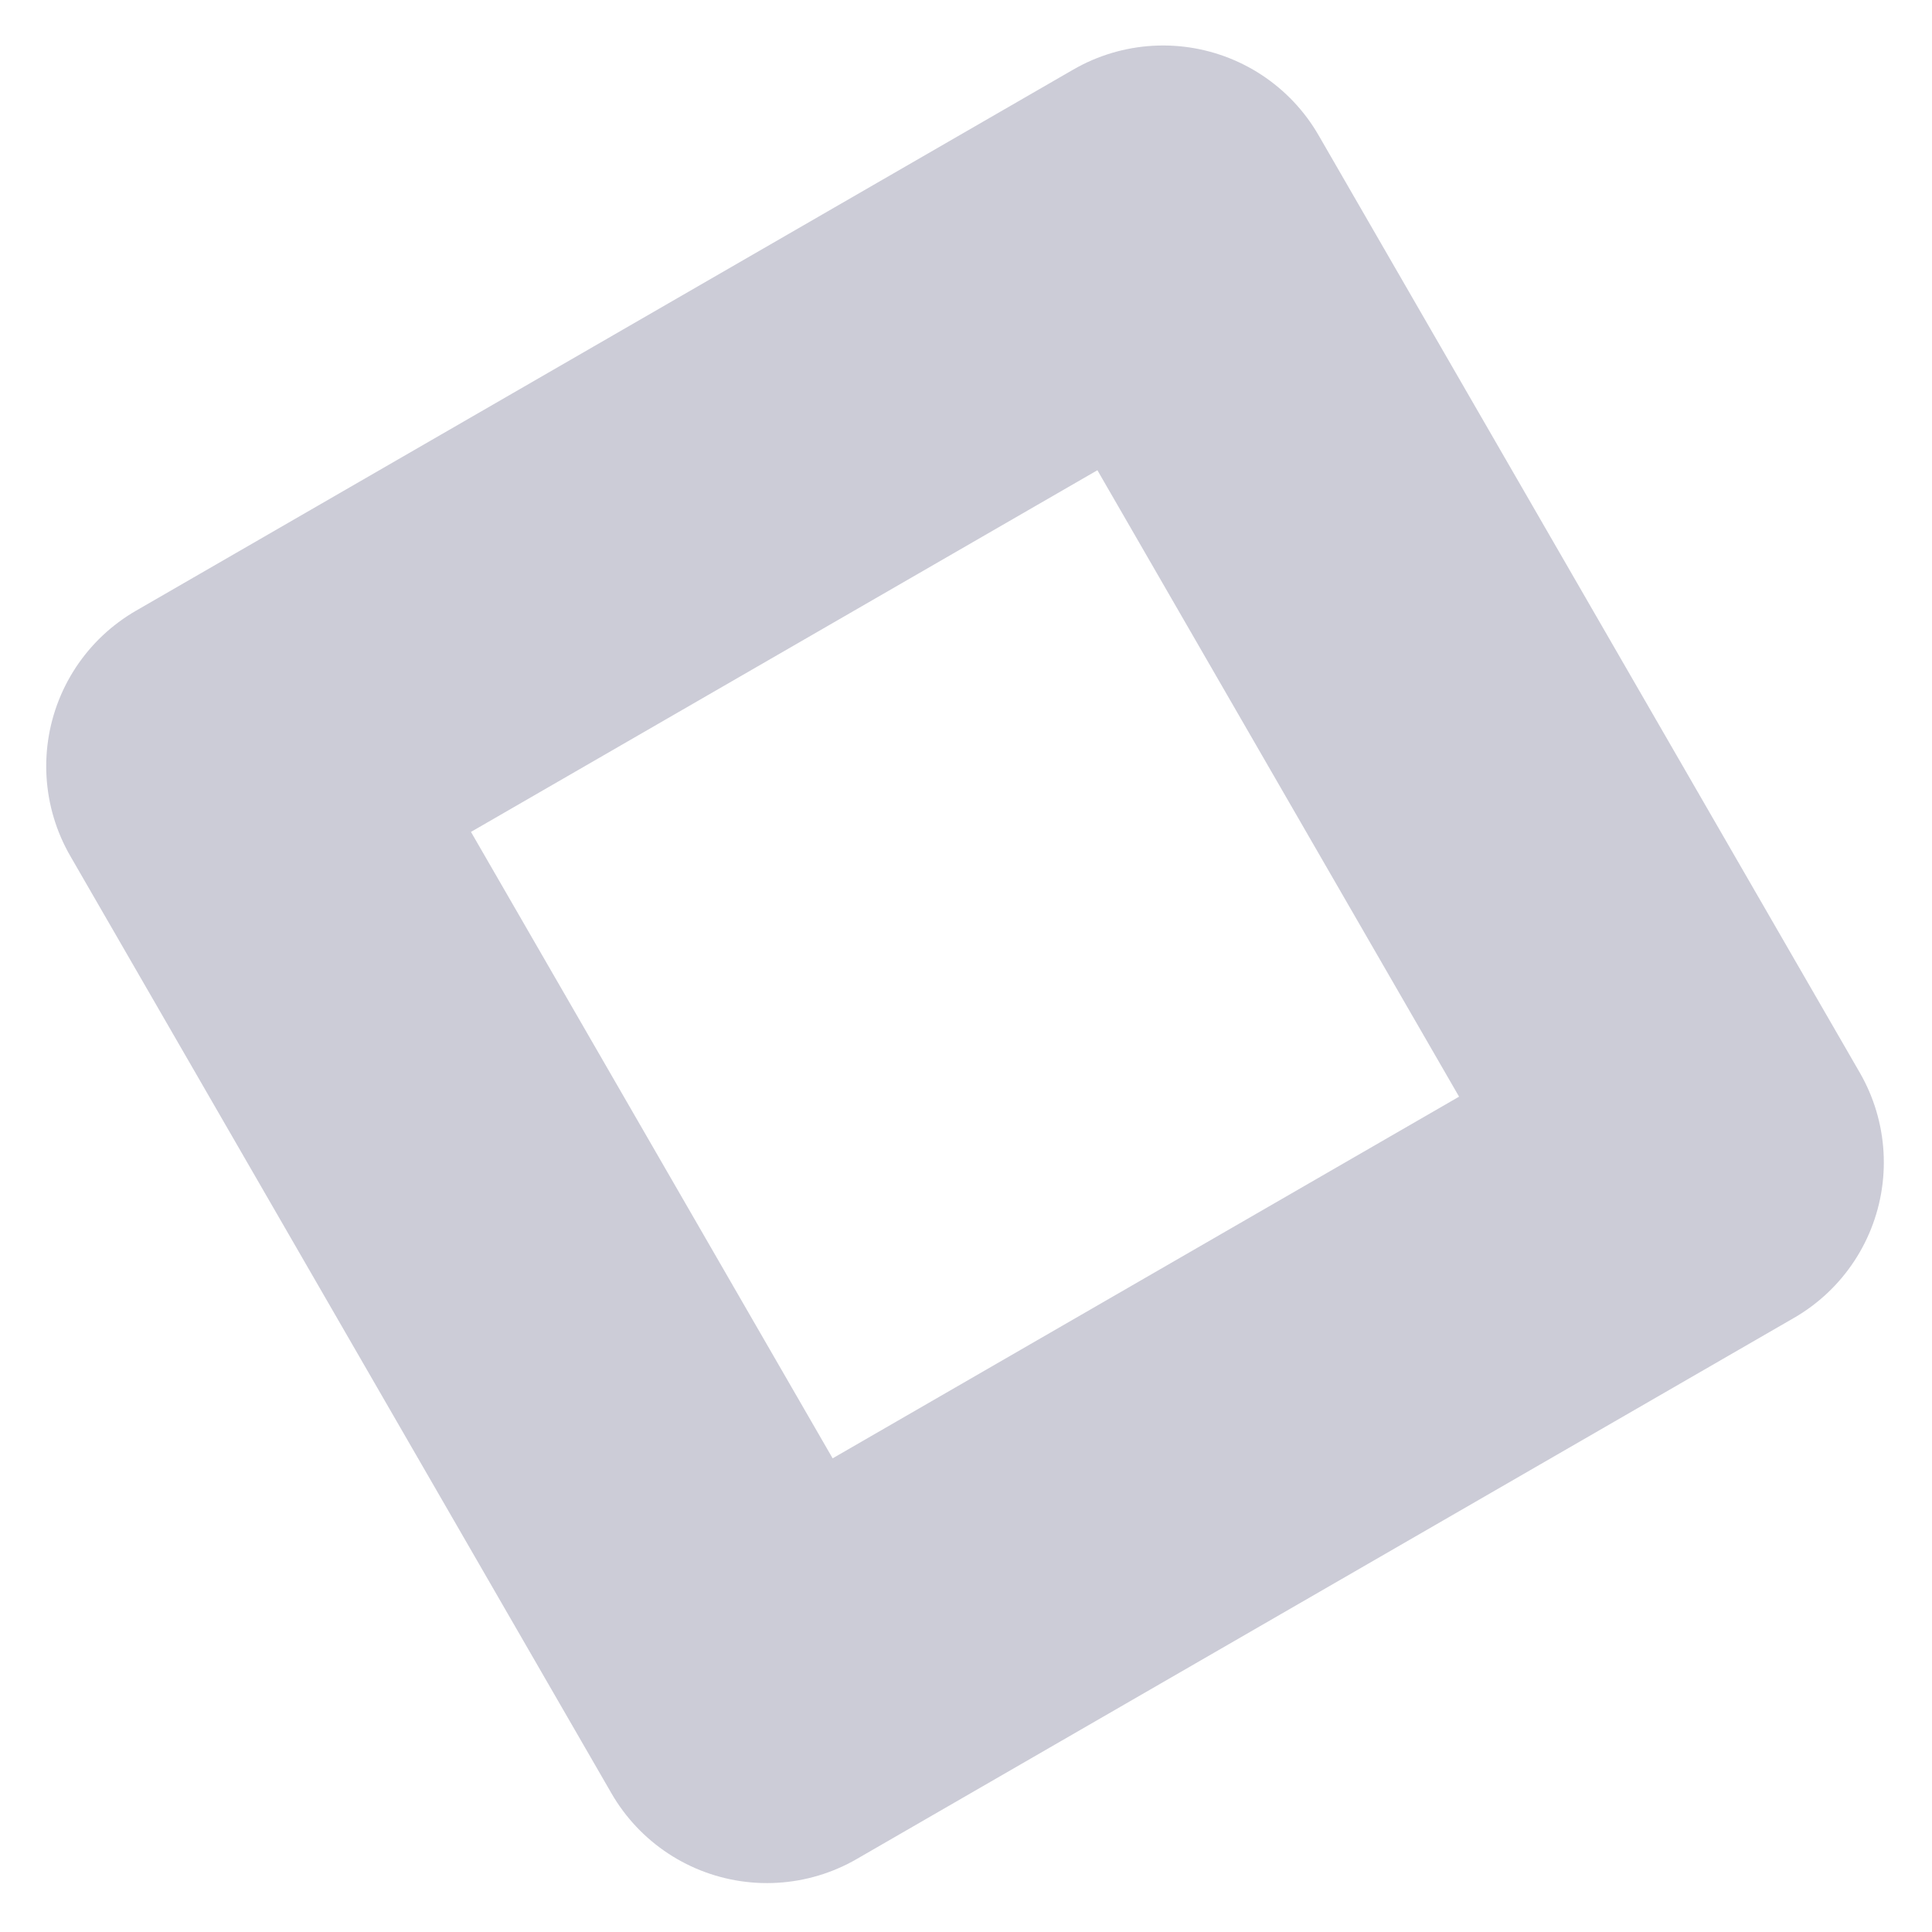
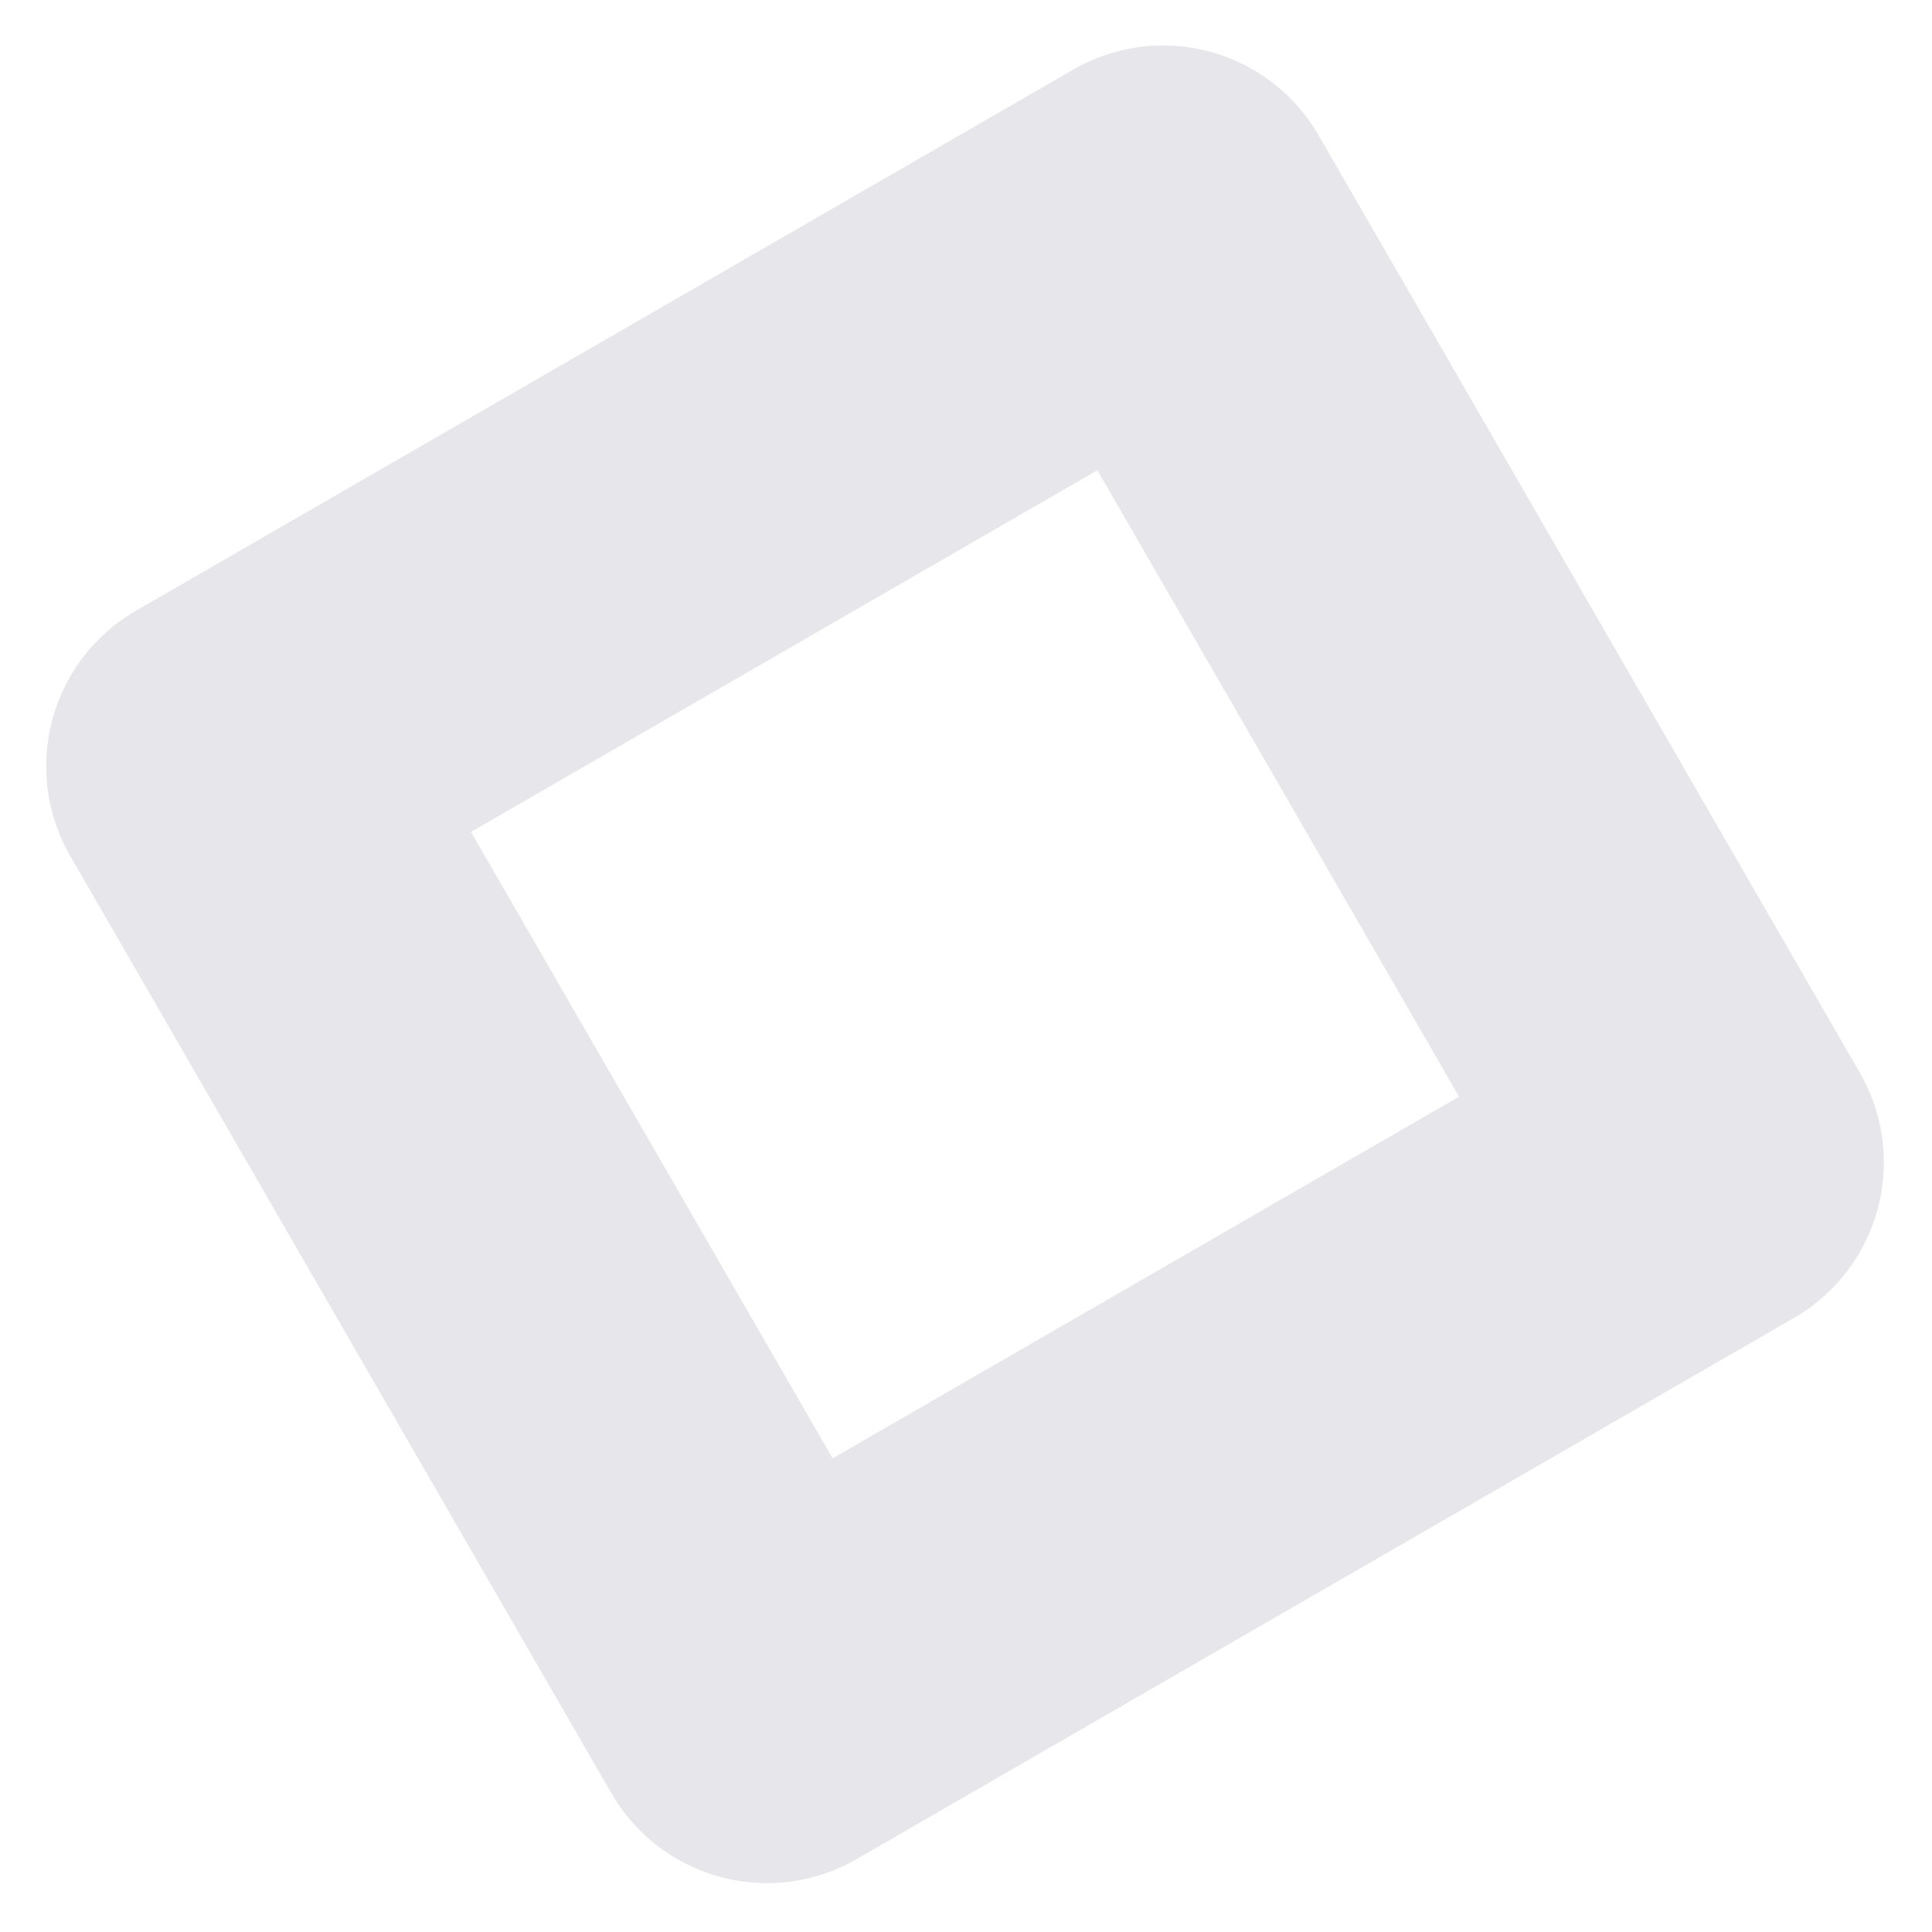
<svg xmlns="http://www.w3.org/2000/svg" width="250" height="250" viewBox="0 0 250 250" fill="none">
-   <rect opacity="0.2" x="99.24" y="220.441" width="140.06" height="140.06" transform="rotate(-120 99.2402 220.441)" stroke="#010038" stroke-width="46.46" stroke-linecap="round" stroke-linejoin="round" />
+   <rect opacity="0.1" x="99.24" y="220.441" width="140.06" height="140.06" transform="rotate(-120 99.2402 220.441)" stroke="#010038" stroke-width="46.46" stroke-linecap="round" stroke-linejoin="round" />
</svg>
